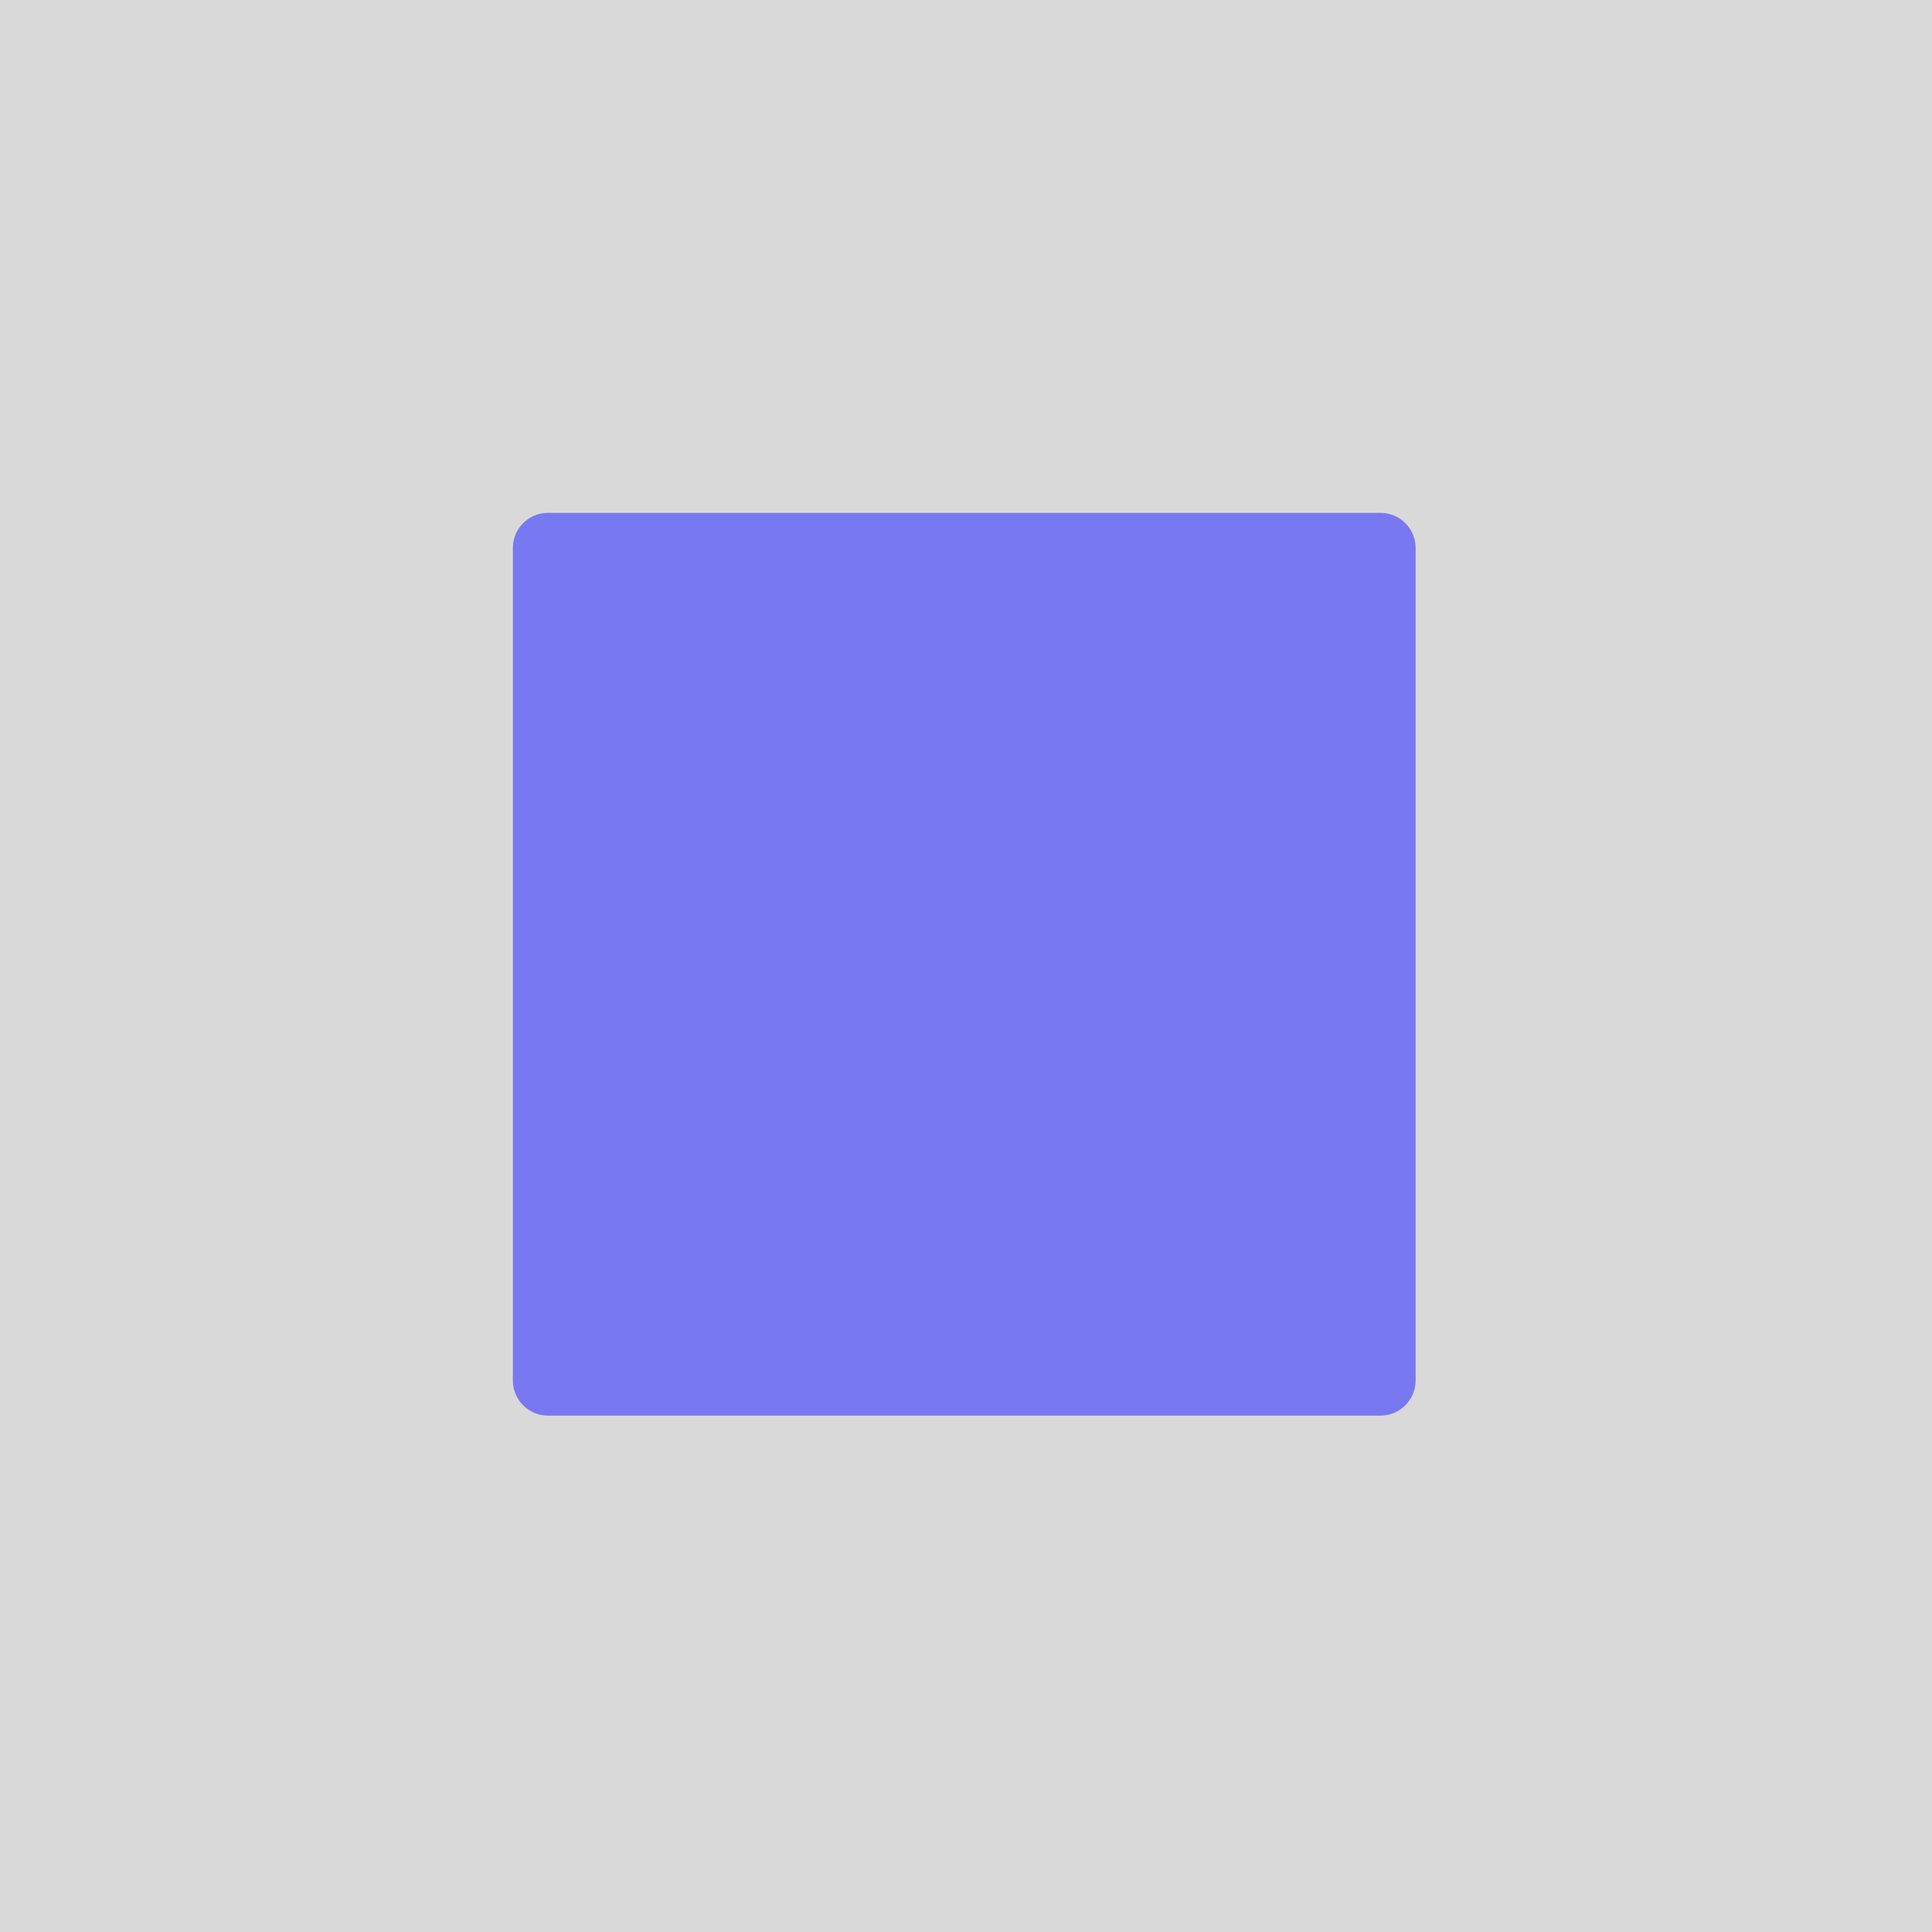
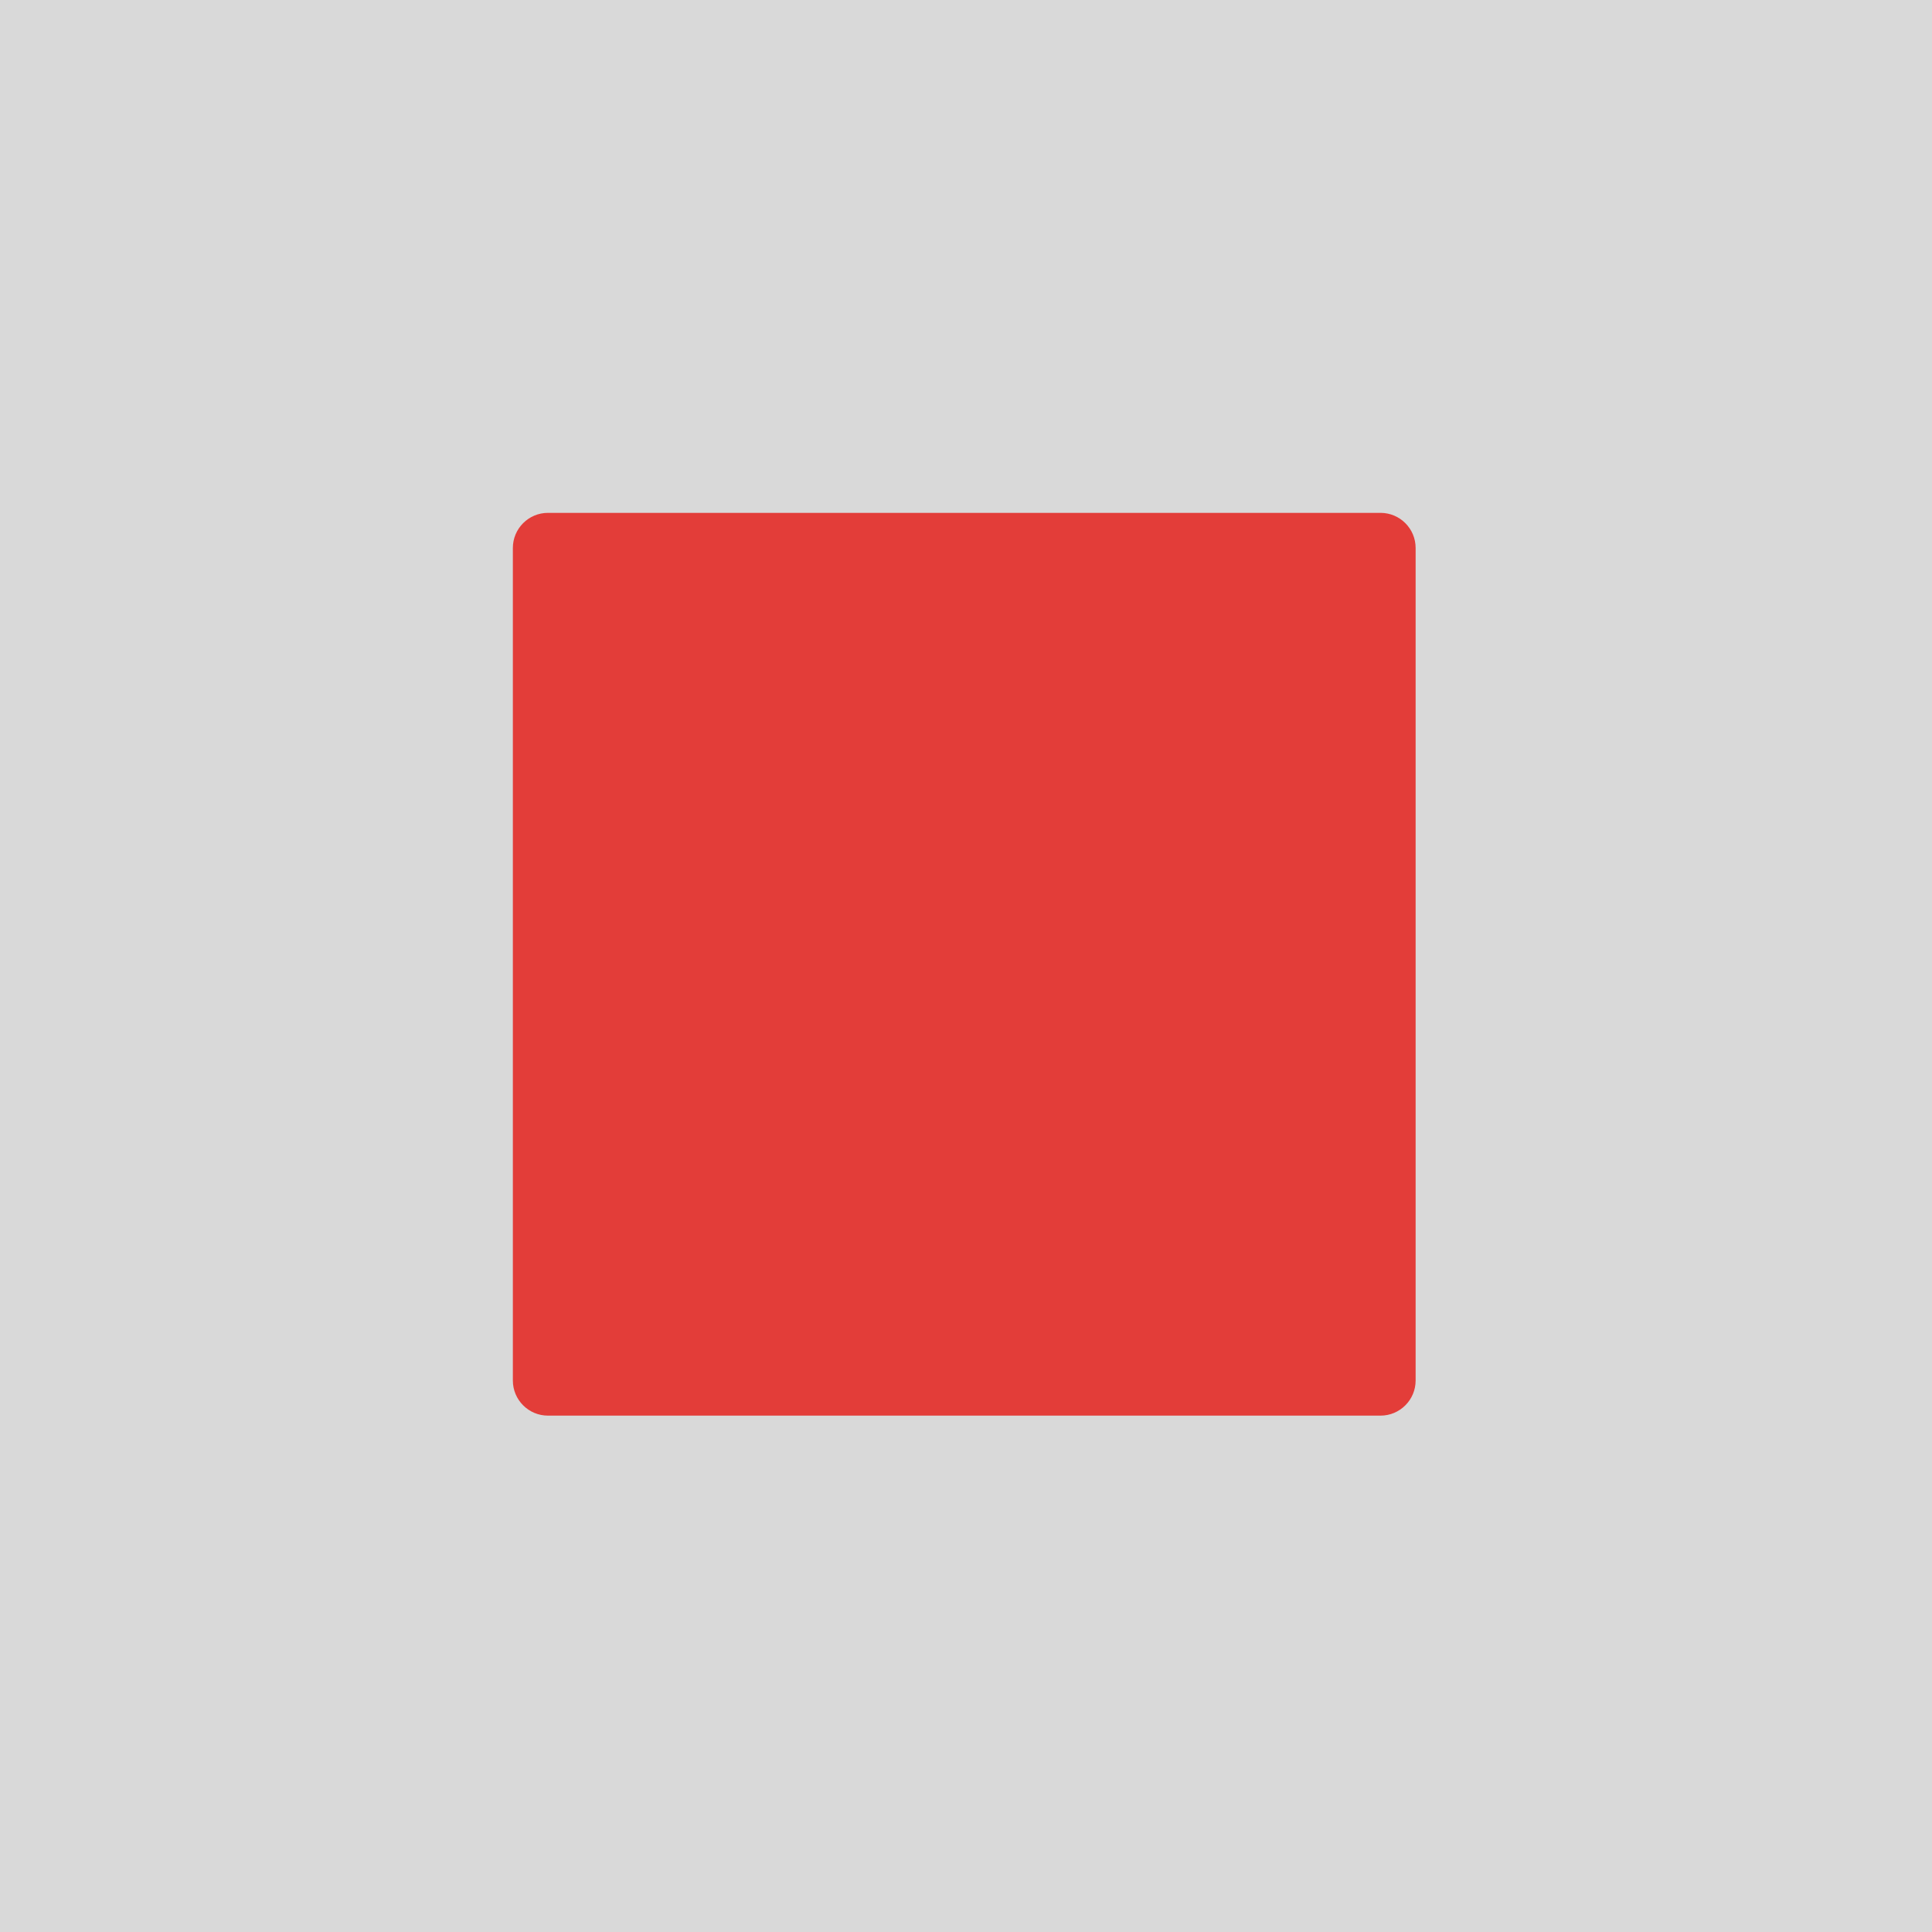
<svg xmlns="http://www.w3.org/2000/svg" width="550" height="550" viewBox="0 0 550 550" fill="none">
  <rect width="550" height="550" fill="#D9D9D9" />
-   <rect x="146" y="146" width="257" height="257" rx="10" fill="#7879F1" />
+   <rect x="146" y="146" width="257" height="257" rx="10" fill="#E33D39" />
</svg>
